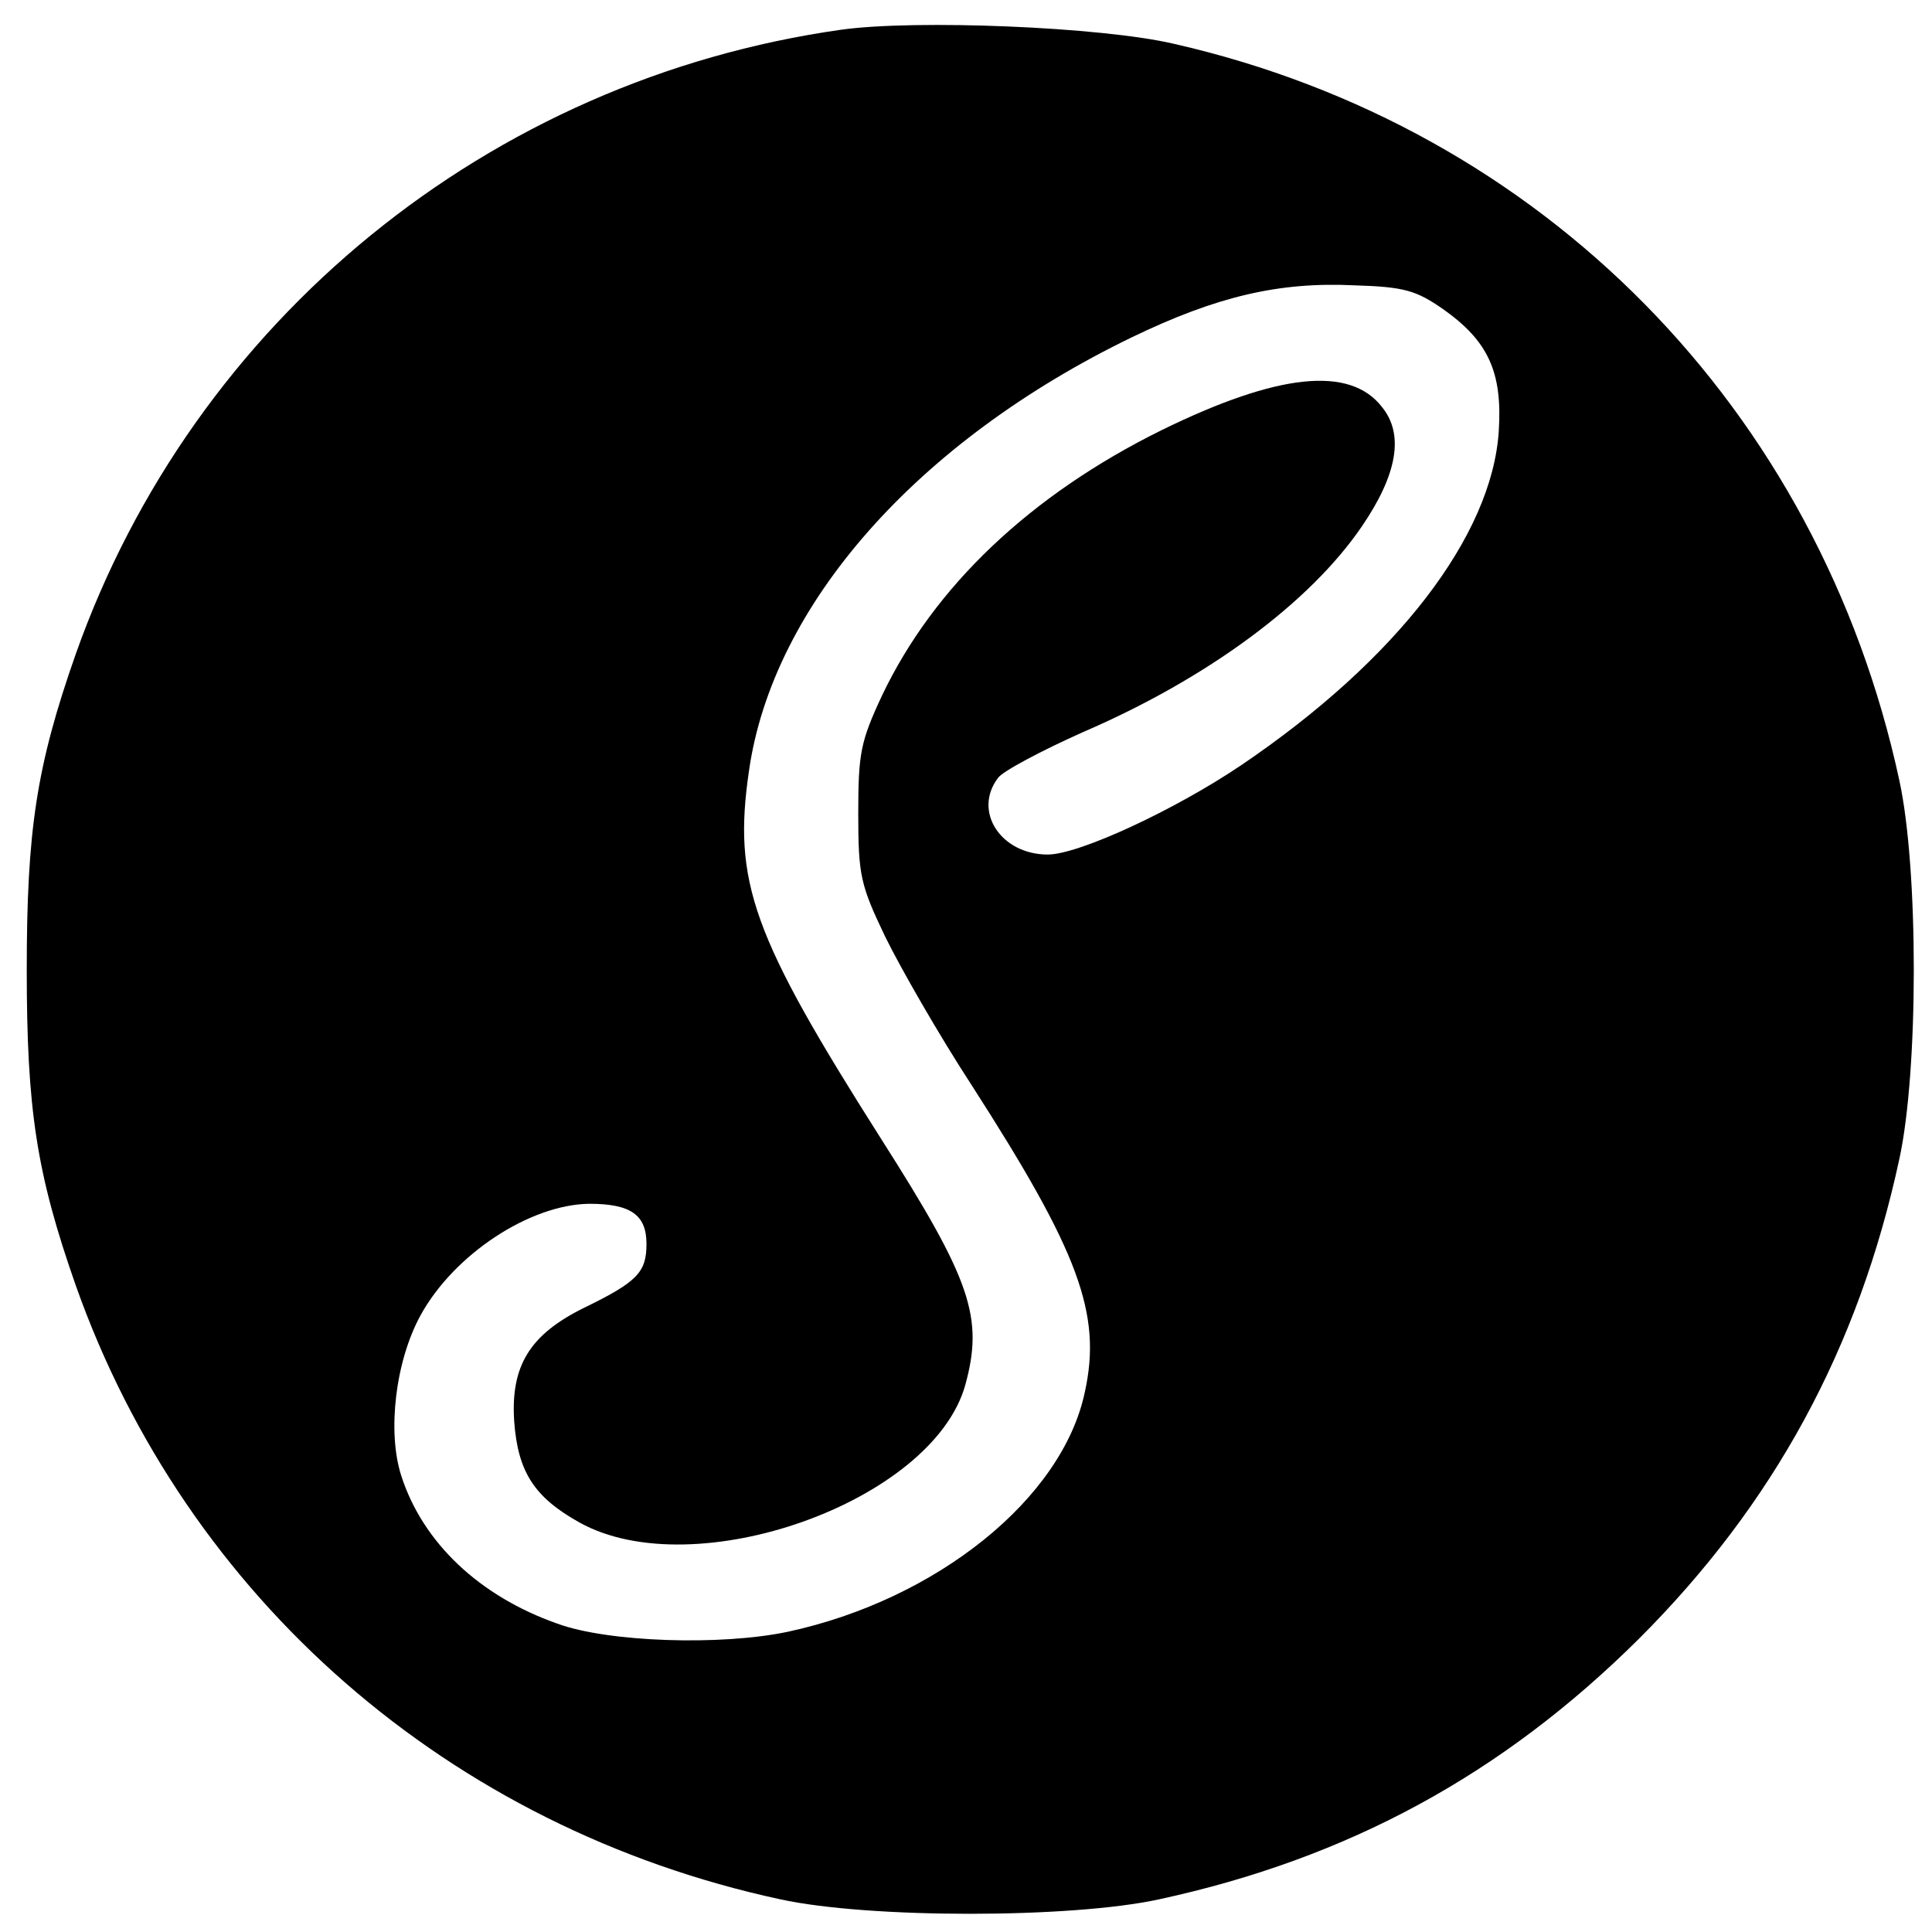
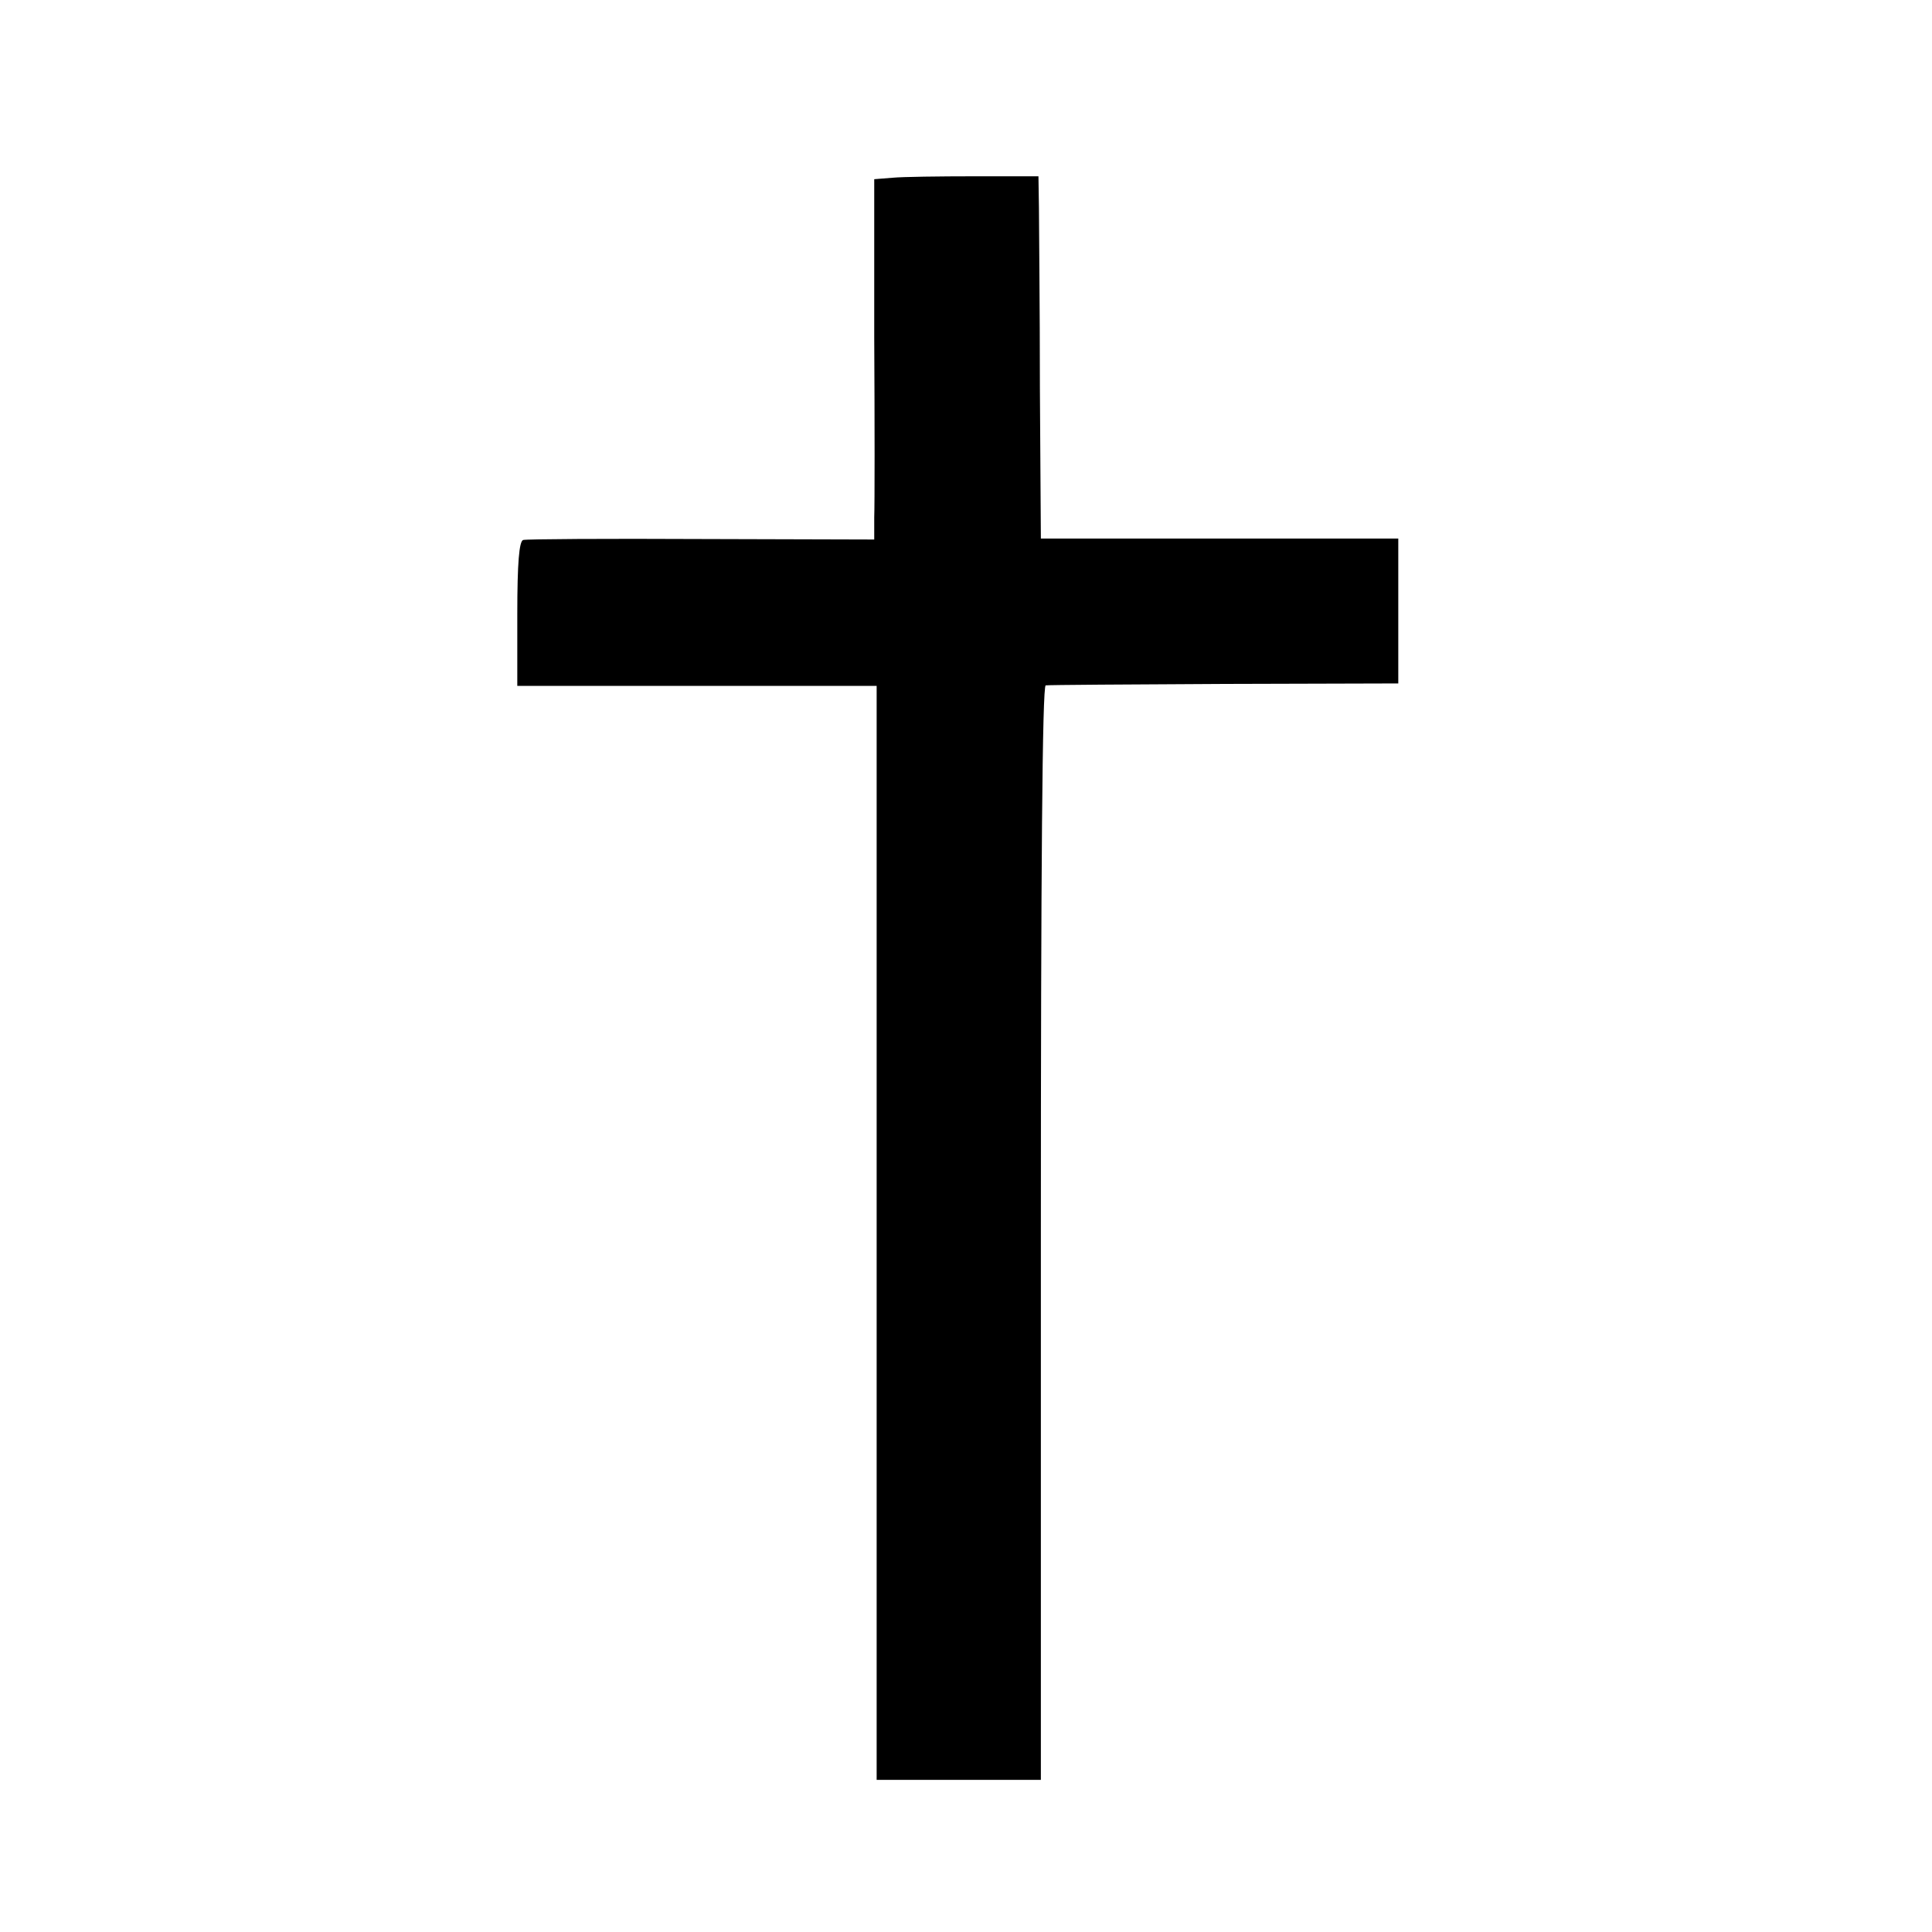
- <svg xmlns="http://www.w3.org/2000/svg" version="1.0" width="260pt" height="260pt" viewBox="0 0 260 260" preserveAspectRatio="xMidYMid meet">
-   <g transform="translate(0,260) scale(0.1,-0.1)" fill="#000000" stroke="none">
-     <path d="M1132 2560 c-474 -67 -871 -391 -1030 -840 -53 -151 -66 -237 -66 -425 0 -188 13 -274 66 -425 149 -421 503 -730 948 -826 119 -26 391 -26 510 0 254 55 462 168 646 351 181 181 295 390 350 645 26 119 26 391 0 510 -108 500 -480 878 -976 991 -98 23 -348 33 -448 19z m810 -376 c61 -43 80 -85 75 -164 -9 -141 -137 -308 -347 -450 -89 -60 -218 -120 -260 -120 -63 0 -101 58 -67 103 6 9 59 37 115 62 167 72 305 174 375 277 47 69 57 123 27 160 -43 56 -140 46 -297 -31 -176 -87 -306 -210 -376 -357 -29 -62 -32 -78 -32 -159 0 -83 3 -96 36 -165 20 -41 72 -132 117 -201 144 -224 175 -307 152 -412 -30 -144 -200 -280 -400 -323 -90 -19 -242 -14 -310 11 -105 37 -181 109 -210 199 -19 59 -8 154 26 216 45 82 147 149 227 150 56 0 77 -15 77 -54 0 -38 -12 -51 -84 -86 -73 -36 -99 -78 -94 -153 5 -68 27 -102 88 -136 155 -86 475 28 519 185 25 91 8 141 -113 331 -174 274 -200 346 -178 496 32 223 226 443 515 583 114 55 198 75 300 70 67 -2 83 -7 119 -32z" />
+ <svg xmlns="http://www.w3.org/2000/svg" version="1.0" width="400pt" height="400pt" viewBox="0 0 400 400" preserveAspectRatio="xMidYMid meet">
+   <g transform="translate(0,400) scale(0.1,-0.1)" fill="#000000" stroke="none">
+     <path d="M1848 3632 l-38 -3 0 -327 c1 -180 1 -348 0 -373 l0 -46 -357 1 c-197 1 -363 0 -370 -2 -8 -3 -12 -46 -12 -153 l0 -149 372 0 372 0 0 -1132 0 -1133 170 0 170 0 0 1133 c0 748 3 1132 10 1133 5 1 172 2 370 3 l360 1 0 150 0 150 -370 0 -370 0 -2 310 c0 171 -2 339 -2 375 l-1 65 -132 0 c-73 0 -150 -1 -170 -3z" />
  </g>
</svg>
